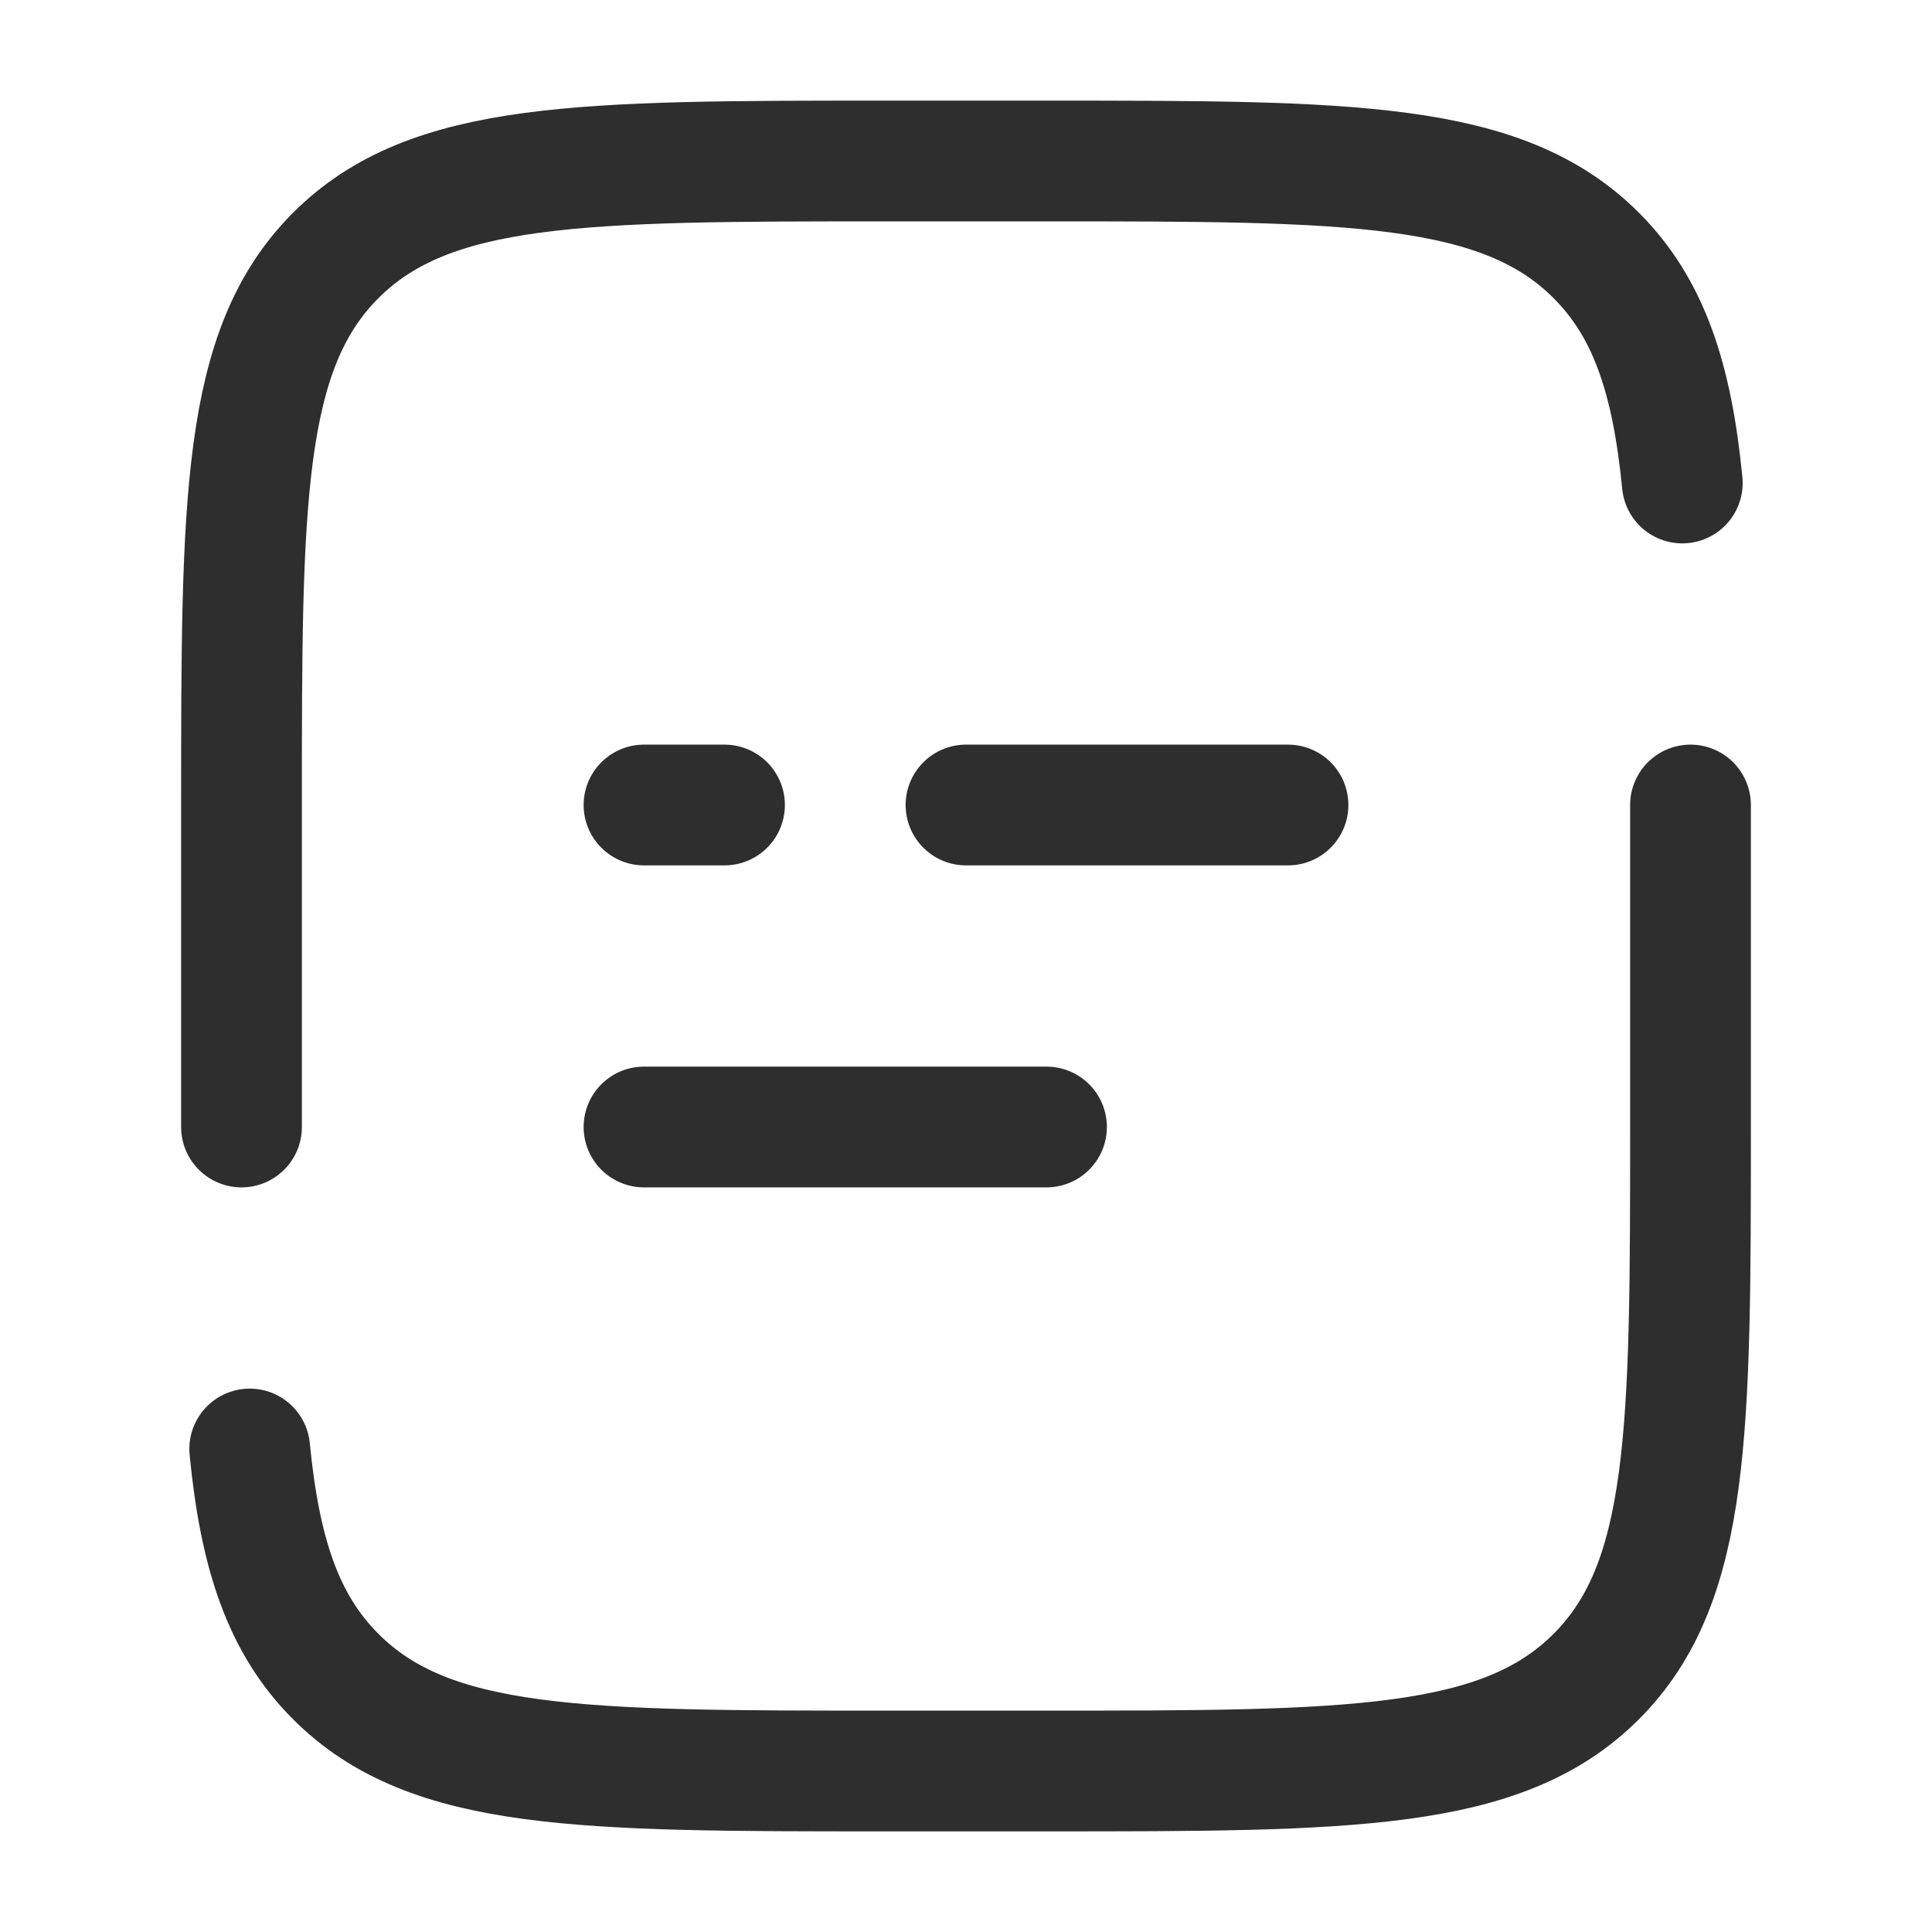
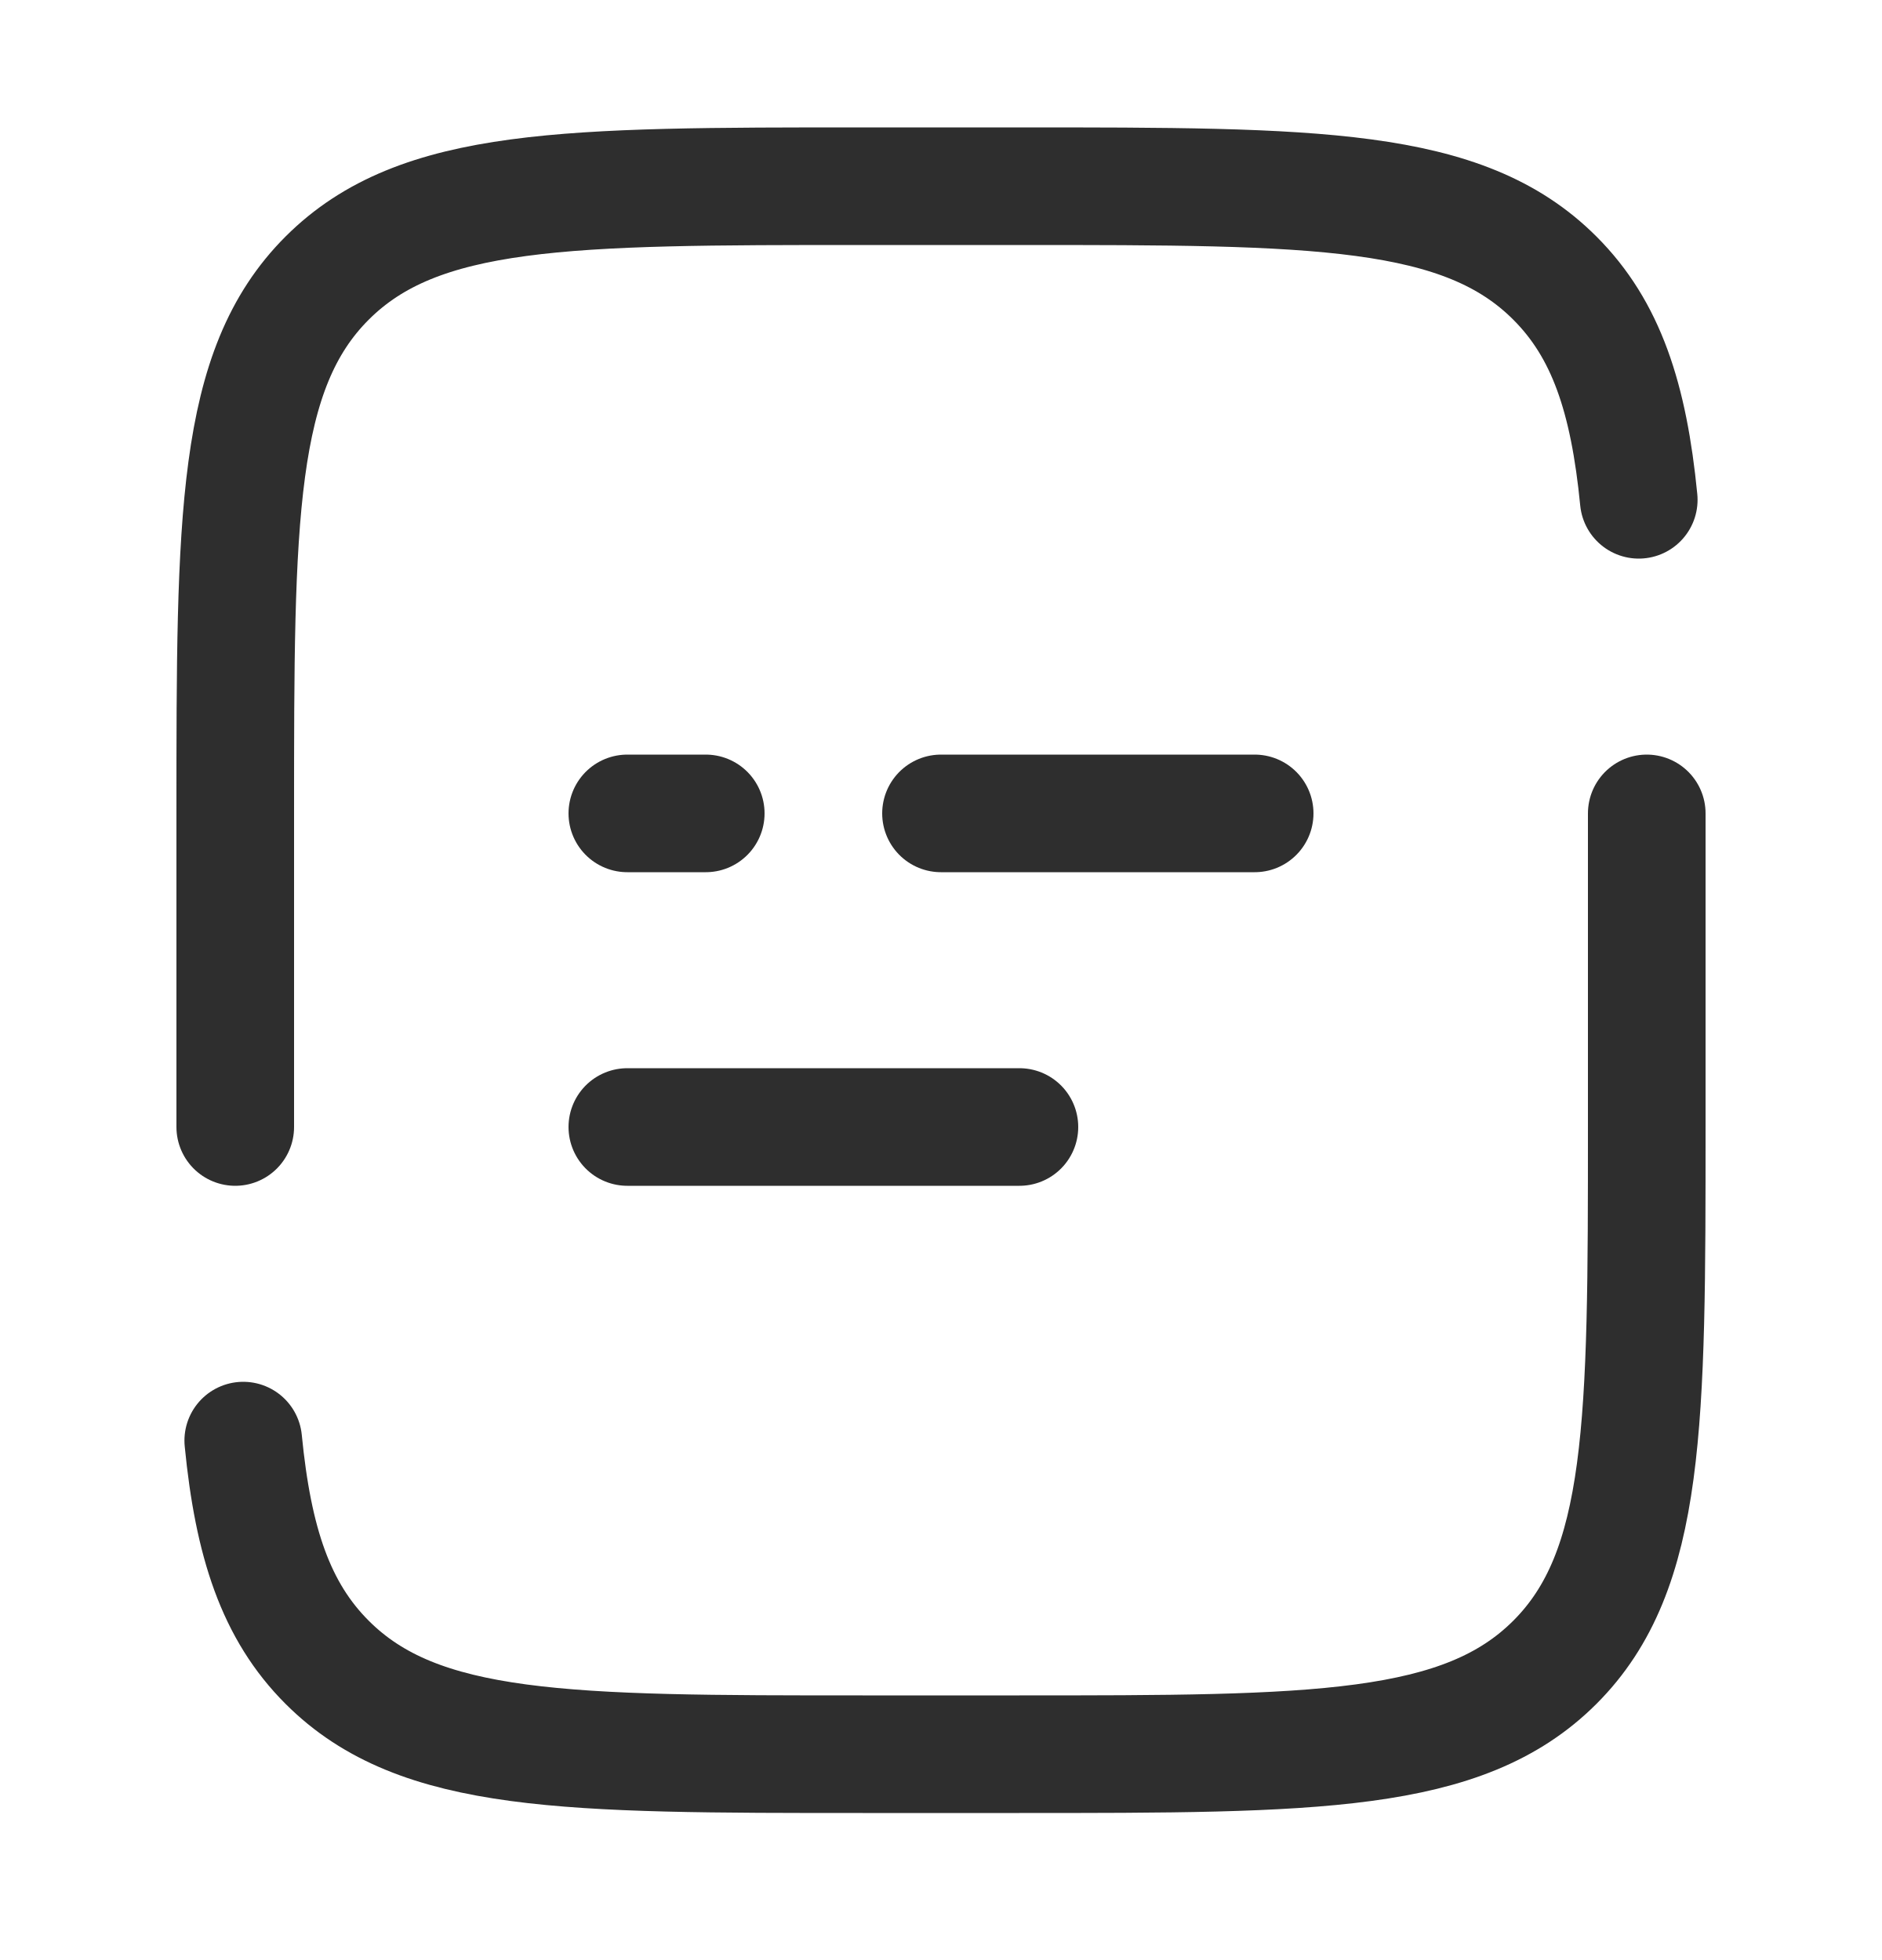
- <svg xmlns="http://www.w3.org/2000/svg" width="24" height="24" viewBox="0 0 24 24" fill="none">
-   <path d="M3 14V10C3 6.229 3 4.343 4.172 3.172C5.344 2.001 7.229 2 11 2H13C16.771 2 18.657 2 19.828 3.172C20.482 3.825 20.771 4.7 20.898 6M21 10V14C21 17.771 21 19.657 19.828 20.828C18.656 21.999 16.771 22 13 22H11C7.229 22 5.343 22 4.172 20.828C3.518 20.175 3.229 19.3 3.102 18M8 14H13M8 10H9M16 10H12" stroke="#2E2E2E" stroke-width="1.5" stroke-linecap="round" />
+ <svg xmlns="http://www.w3.org/2000/svg" width="24" height="25" viewBox="0 0 24 25" fill="none">
+   <path d="M3 14.375V10.375C3 6.604 3 4.718 4.172 3.547C5.344 2.376 7.229 2.375 11 2.375H13C16.771 2.375 18.657 2.375 19.828 3.547C20.482 4.2 20.771 5.075 20.898 6.375M21 10.375V14.375C21 18.146 21 20.032 19.828 21.203C18.656 22.374 16.771 22.375 13 22.375H11C7.229 22.375 5.343 22.375 4.172 21.203C3.518 20.55 3.229 19.675 3.102 18.375M8 14.375H13M8 10.375H9M16 10.375H12" stroke="#2E2E2E" stroke-width="1.5" stroke-linecap="round" />
</svg>
